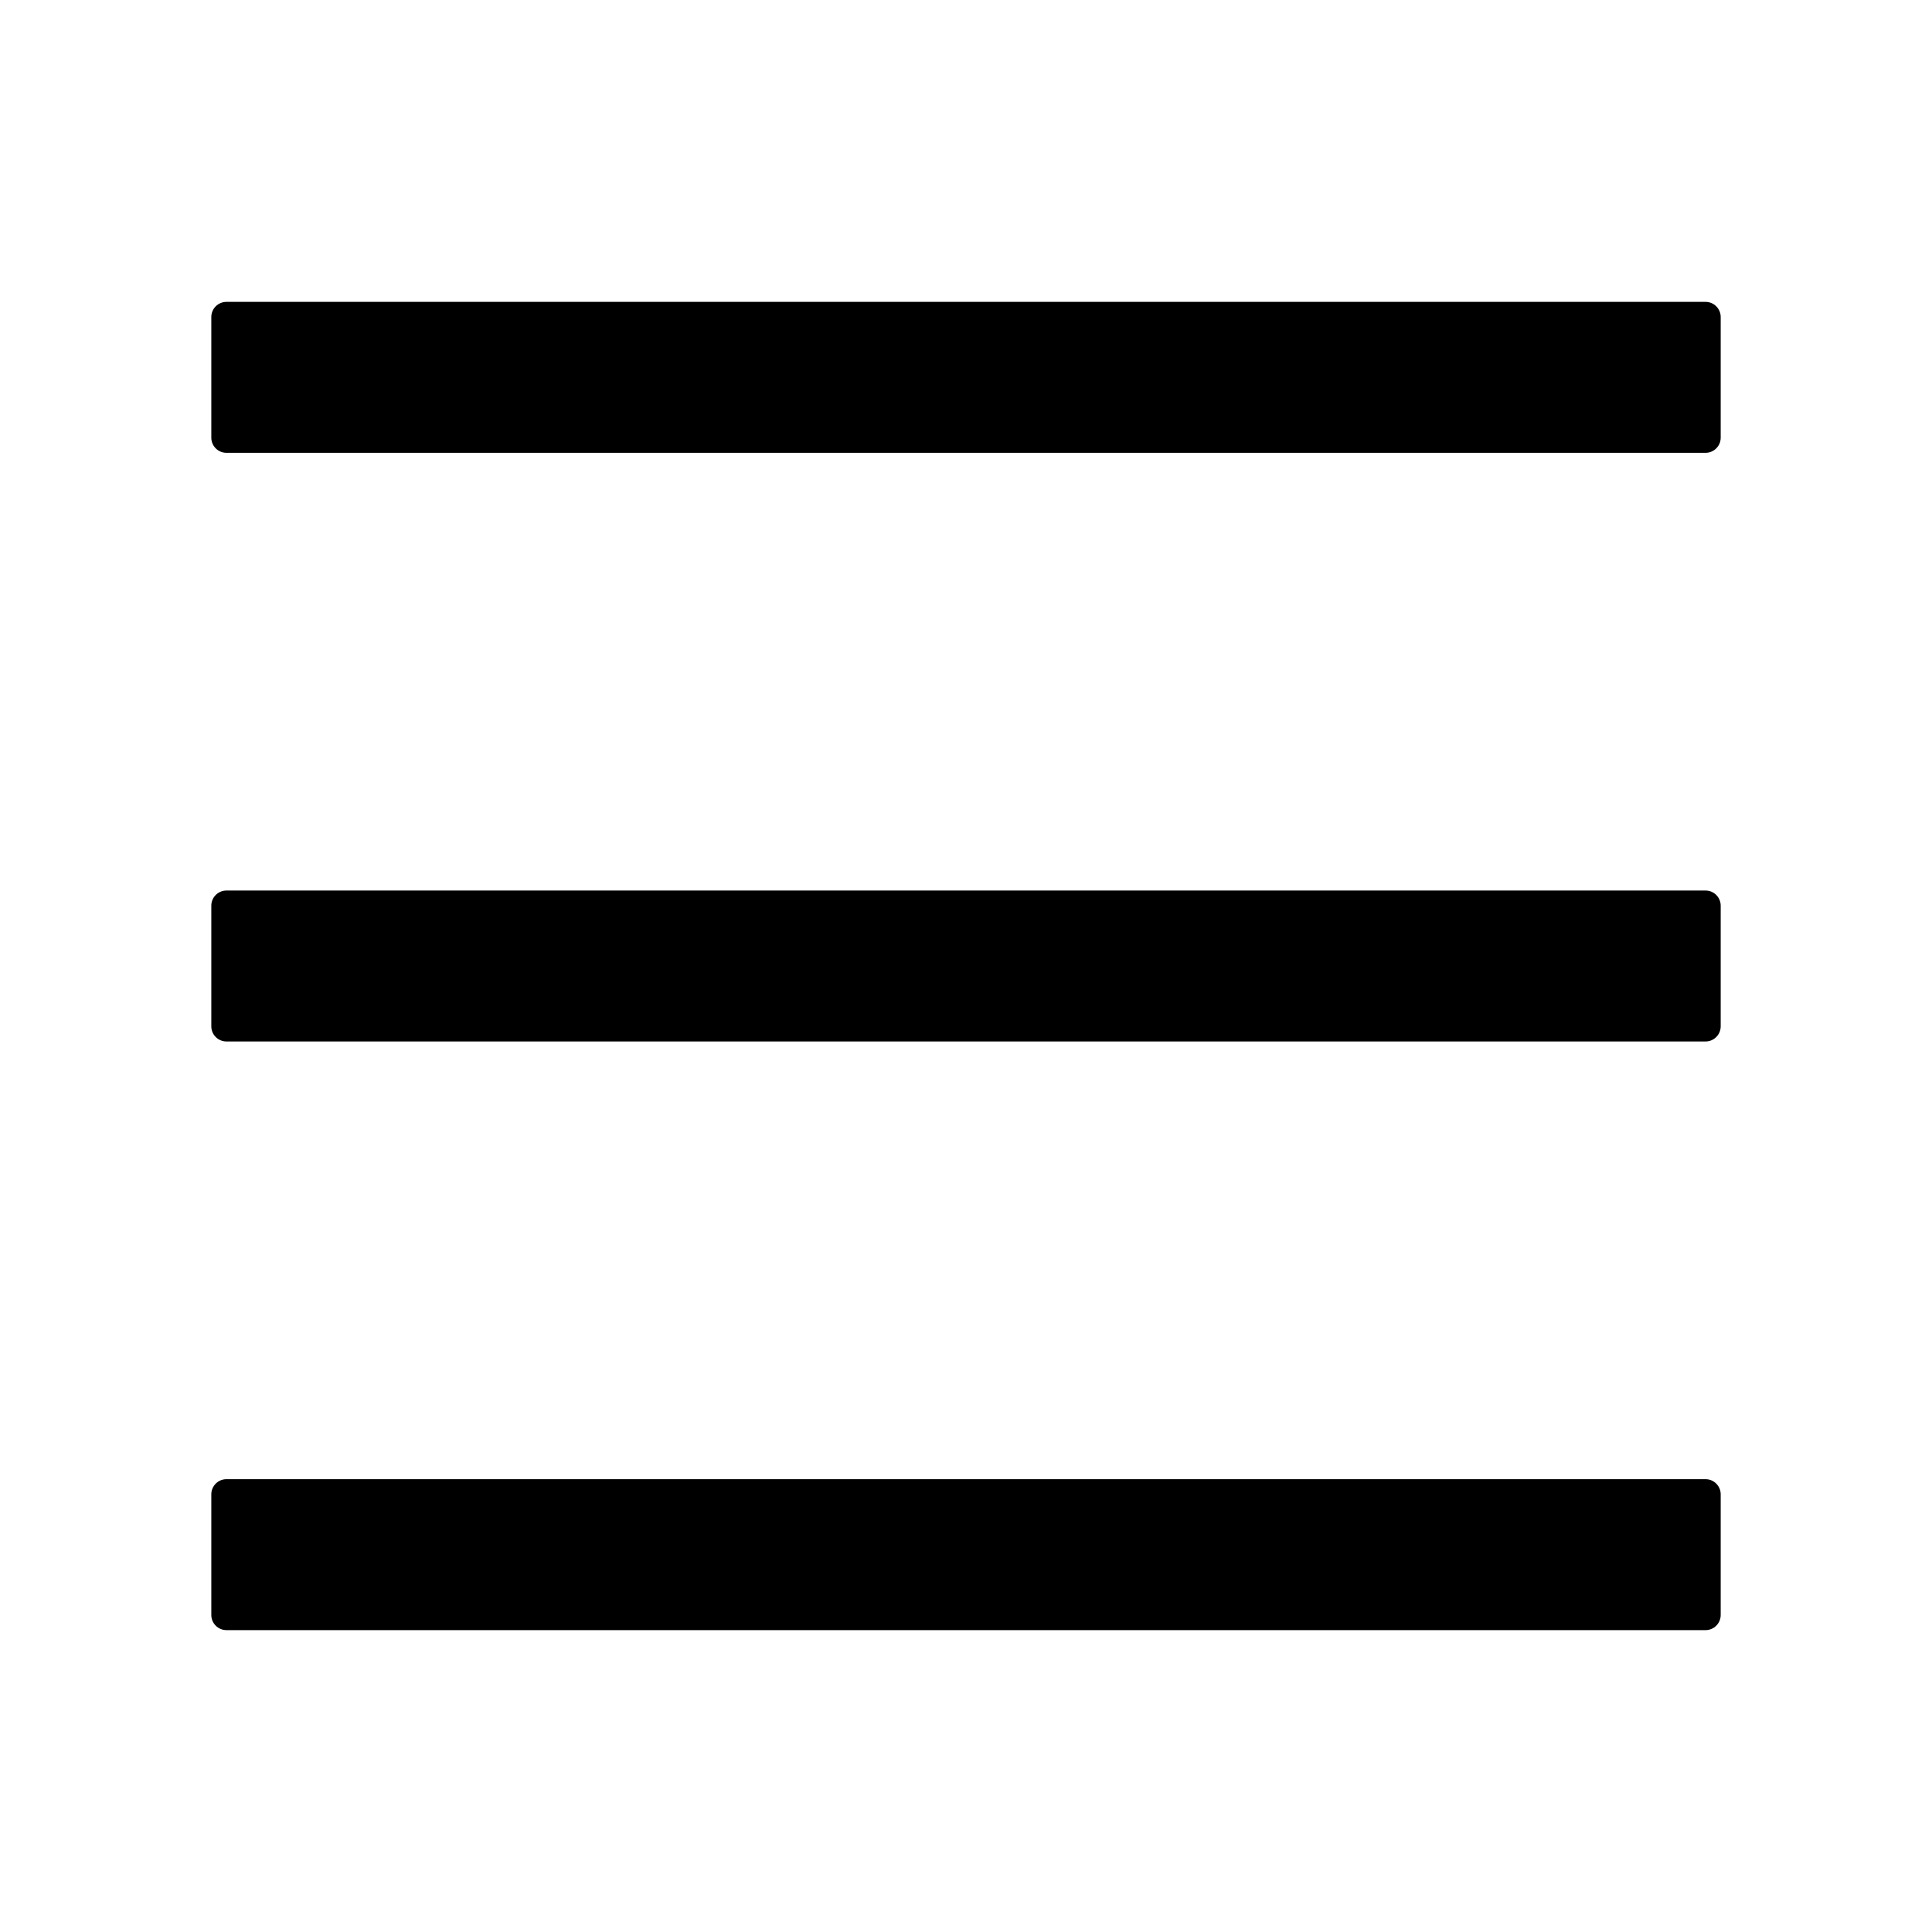
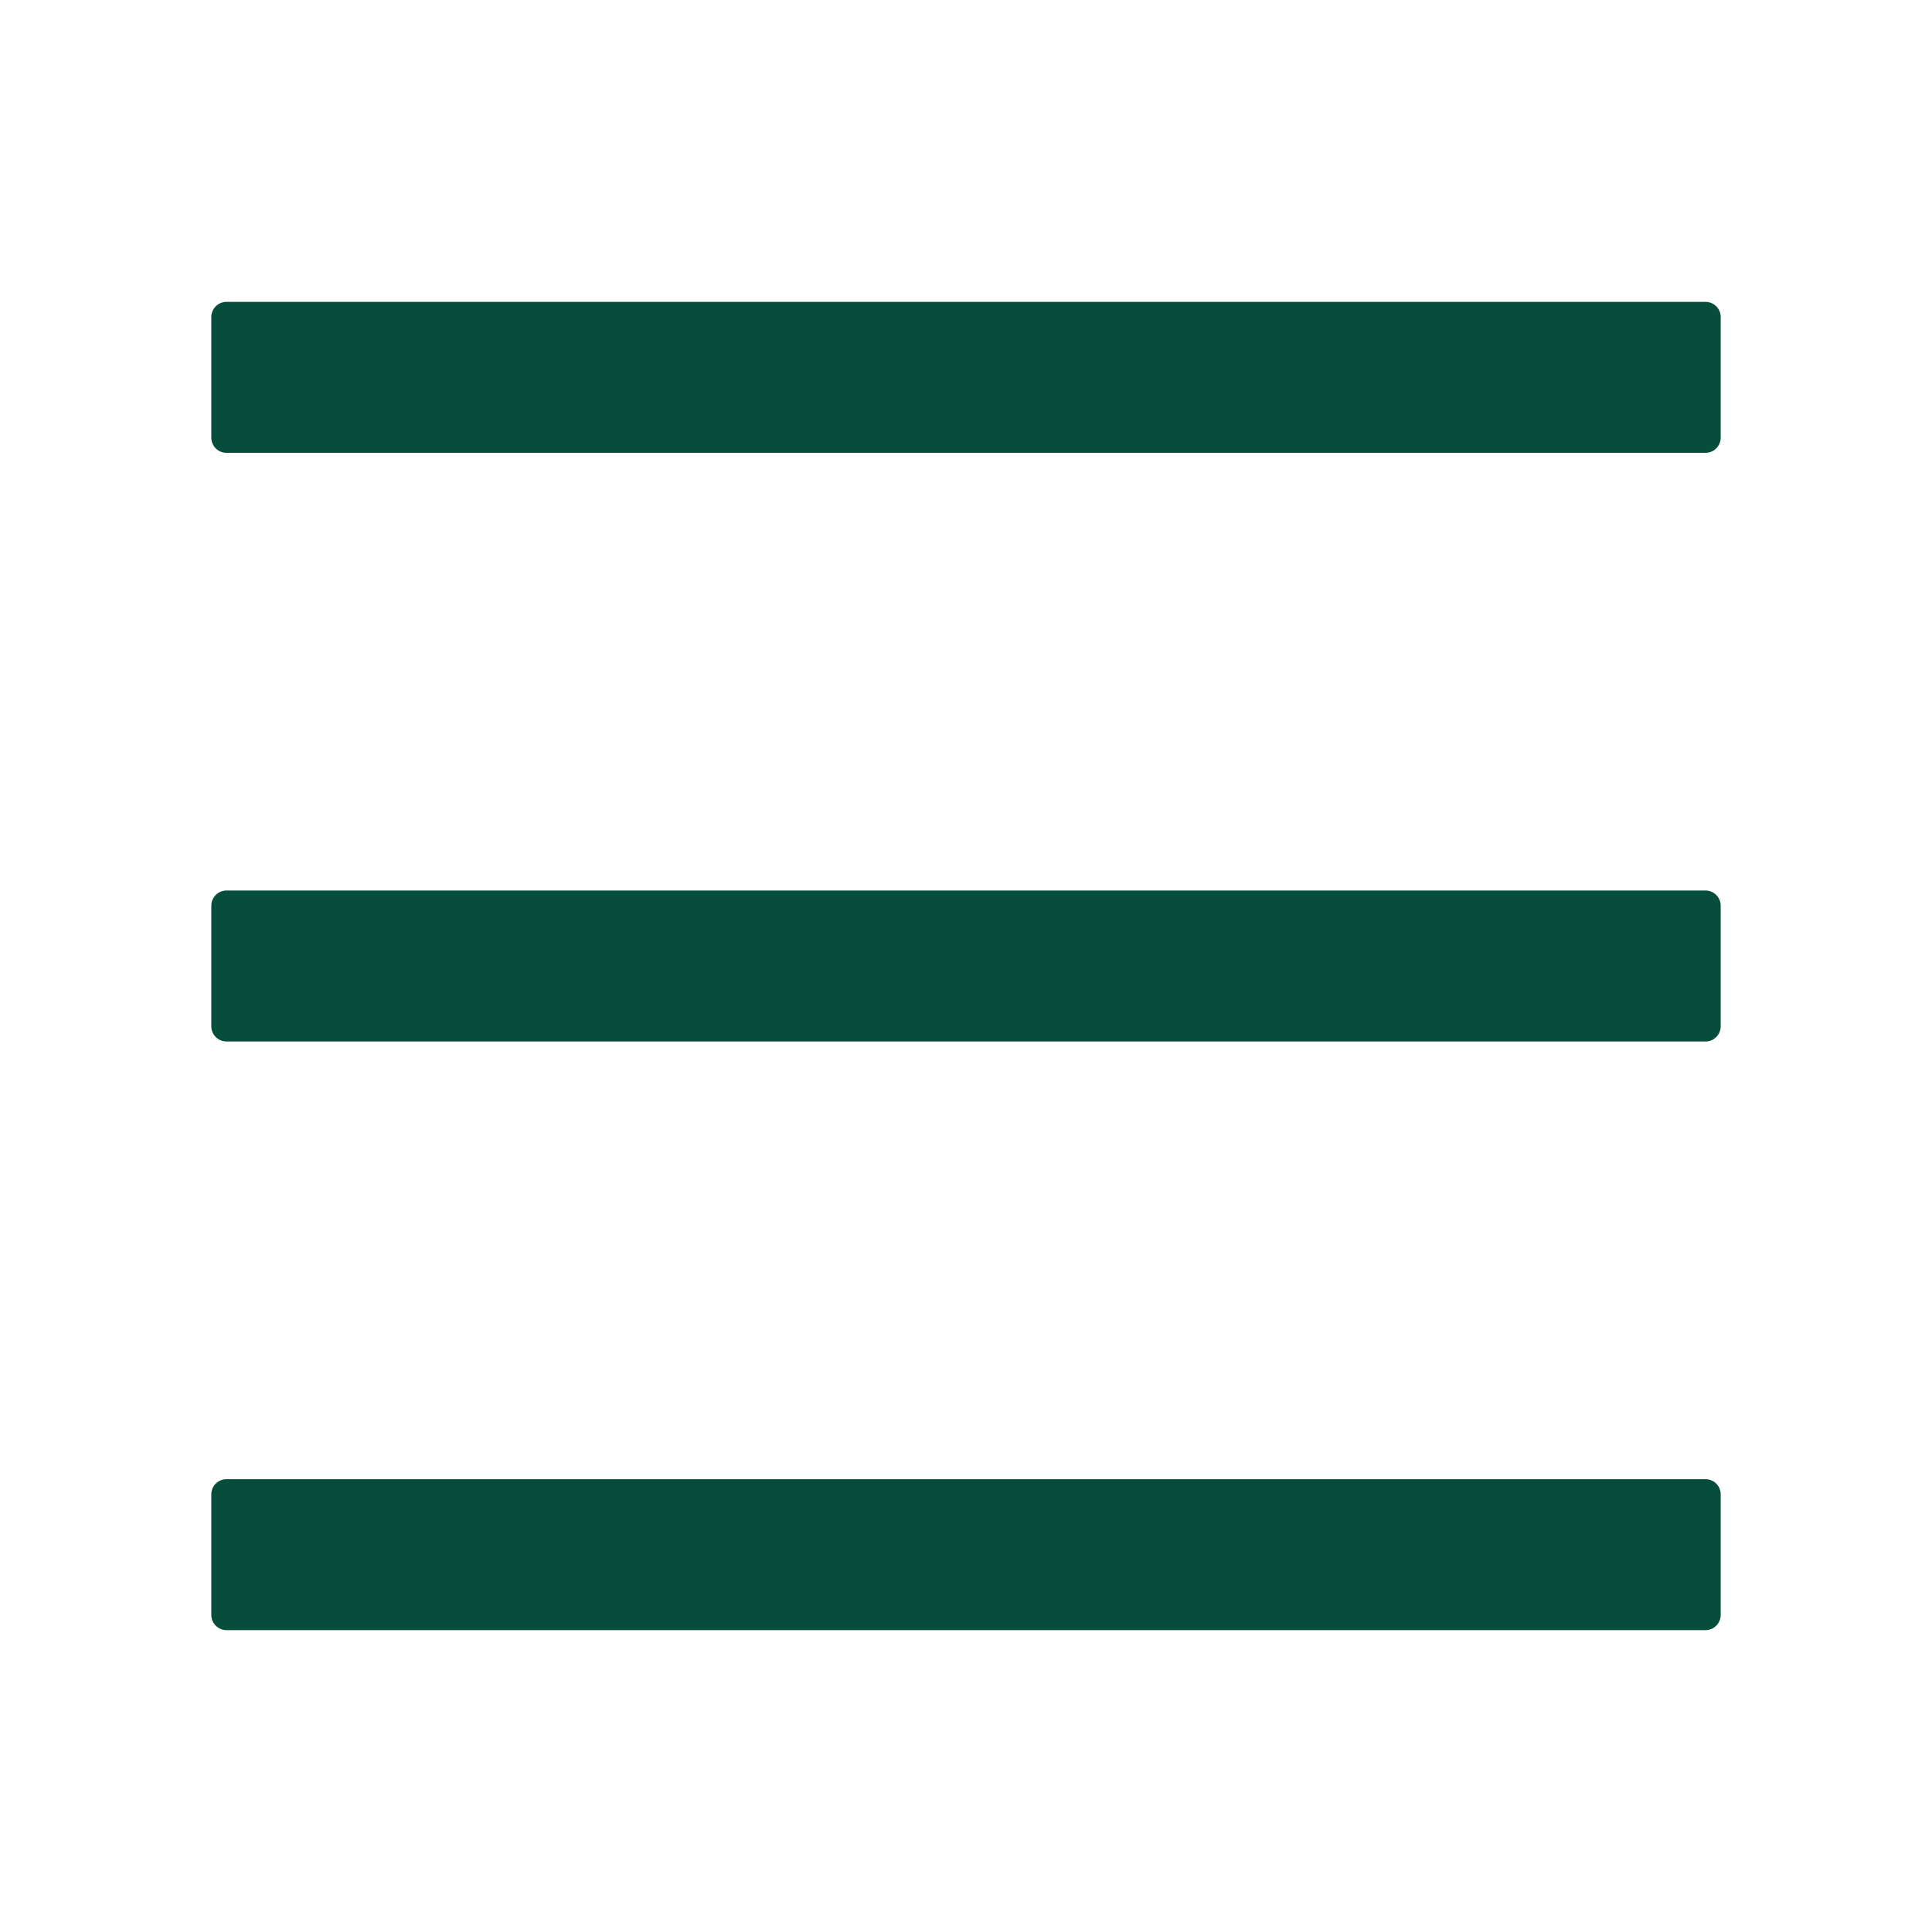
- <svg xmlns="http://www.w3.org/2000/svg" class="icon" width="200px" height="200.00px" viewBox="0 0 1024 1024" version="1.1">
-   <path d="M904 160H120c-4.4 0-8 3.6-8 8v64c0 4.4 3.6 8 8 8h784c4.4 0 8-3.6 8-8v-64c0-4.4-3.6-8-8-8zM904 784H120c-4.4 0-8 3.6-8 8v64c0 4.4 3.6 8 8 8h784c4.4 0 8-3.6 8-8v-64c0-4.4-3.6-8-8-8zM904 472H120c-4.4 0-8 3.6-8 8v64c0 4.4 3.6 8 8 8h784c4.4 0 8-3.6 8-8v-64c0-4.4-3.6-8-8-8z" />
+ <svg xmlns="http://www.w3.org/2000/svg" t="1703221728351" class="icon" viewBox="0 0 1024 1024" version="1.1" p-id="8348" width="200" height="200">
+   <path d="M904 160H120c-4.4 0-8 3.6-8 8v64c0 4.4 3.6 8 8 8h784c4.4 0 8-3.6 8-8v-64c0-4.4-3.6-8-8-8zM904 784H120c-4.4 0-8 3.6-8 8v64c0 4.4 3.6 8 8 8h784c4.4 0 8-3.6 8-8v-64c0-4.4-3.6-8-8-8zM904 472H120c-4.4 0-8 3.6-8 8v64c0 4.4 3.6 8 8 8h784c4.4 0 8-3.6 8-8v-64c0-4.4-3.6-8-8-8z" p-id="8349" fill="#064e3b" />
</svg>
